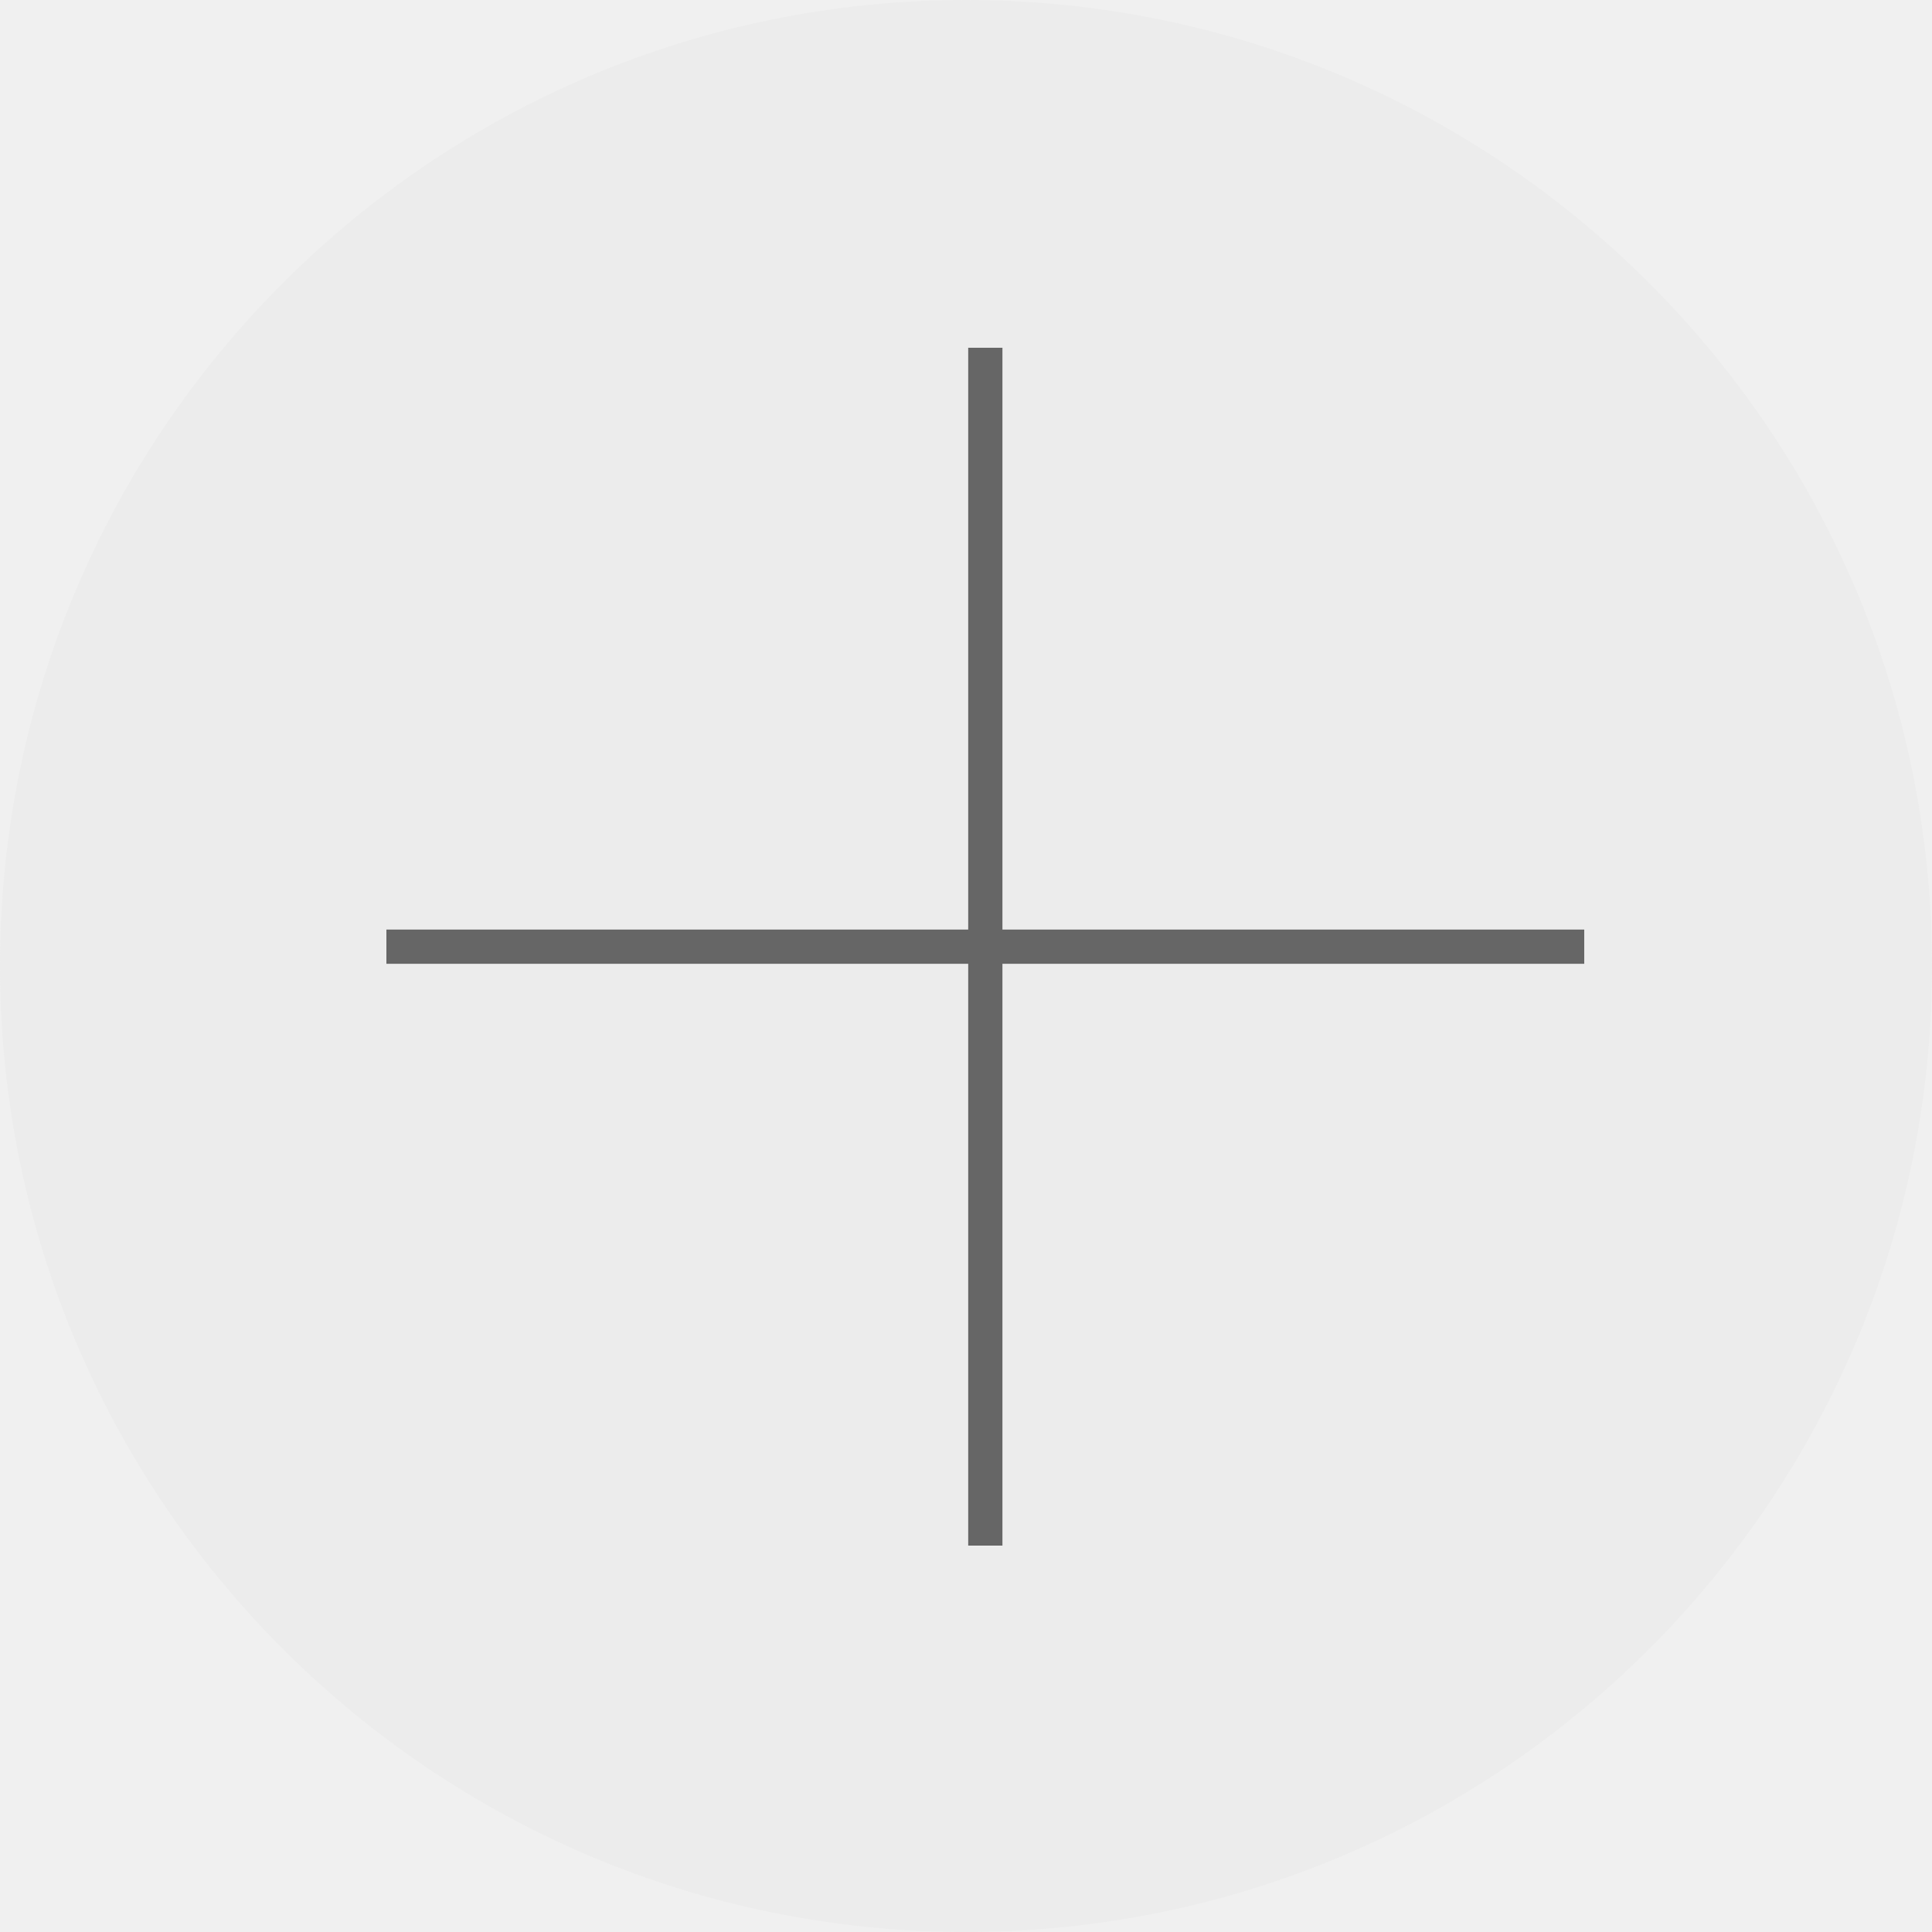
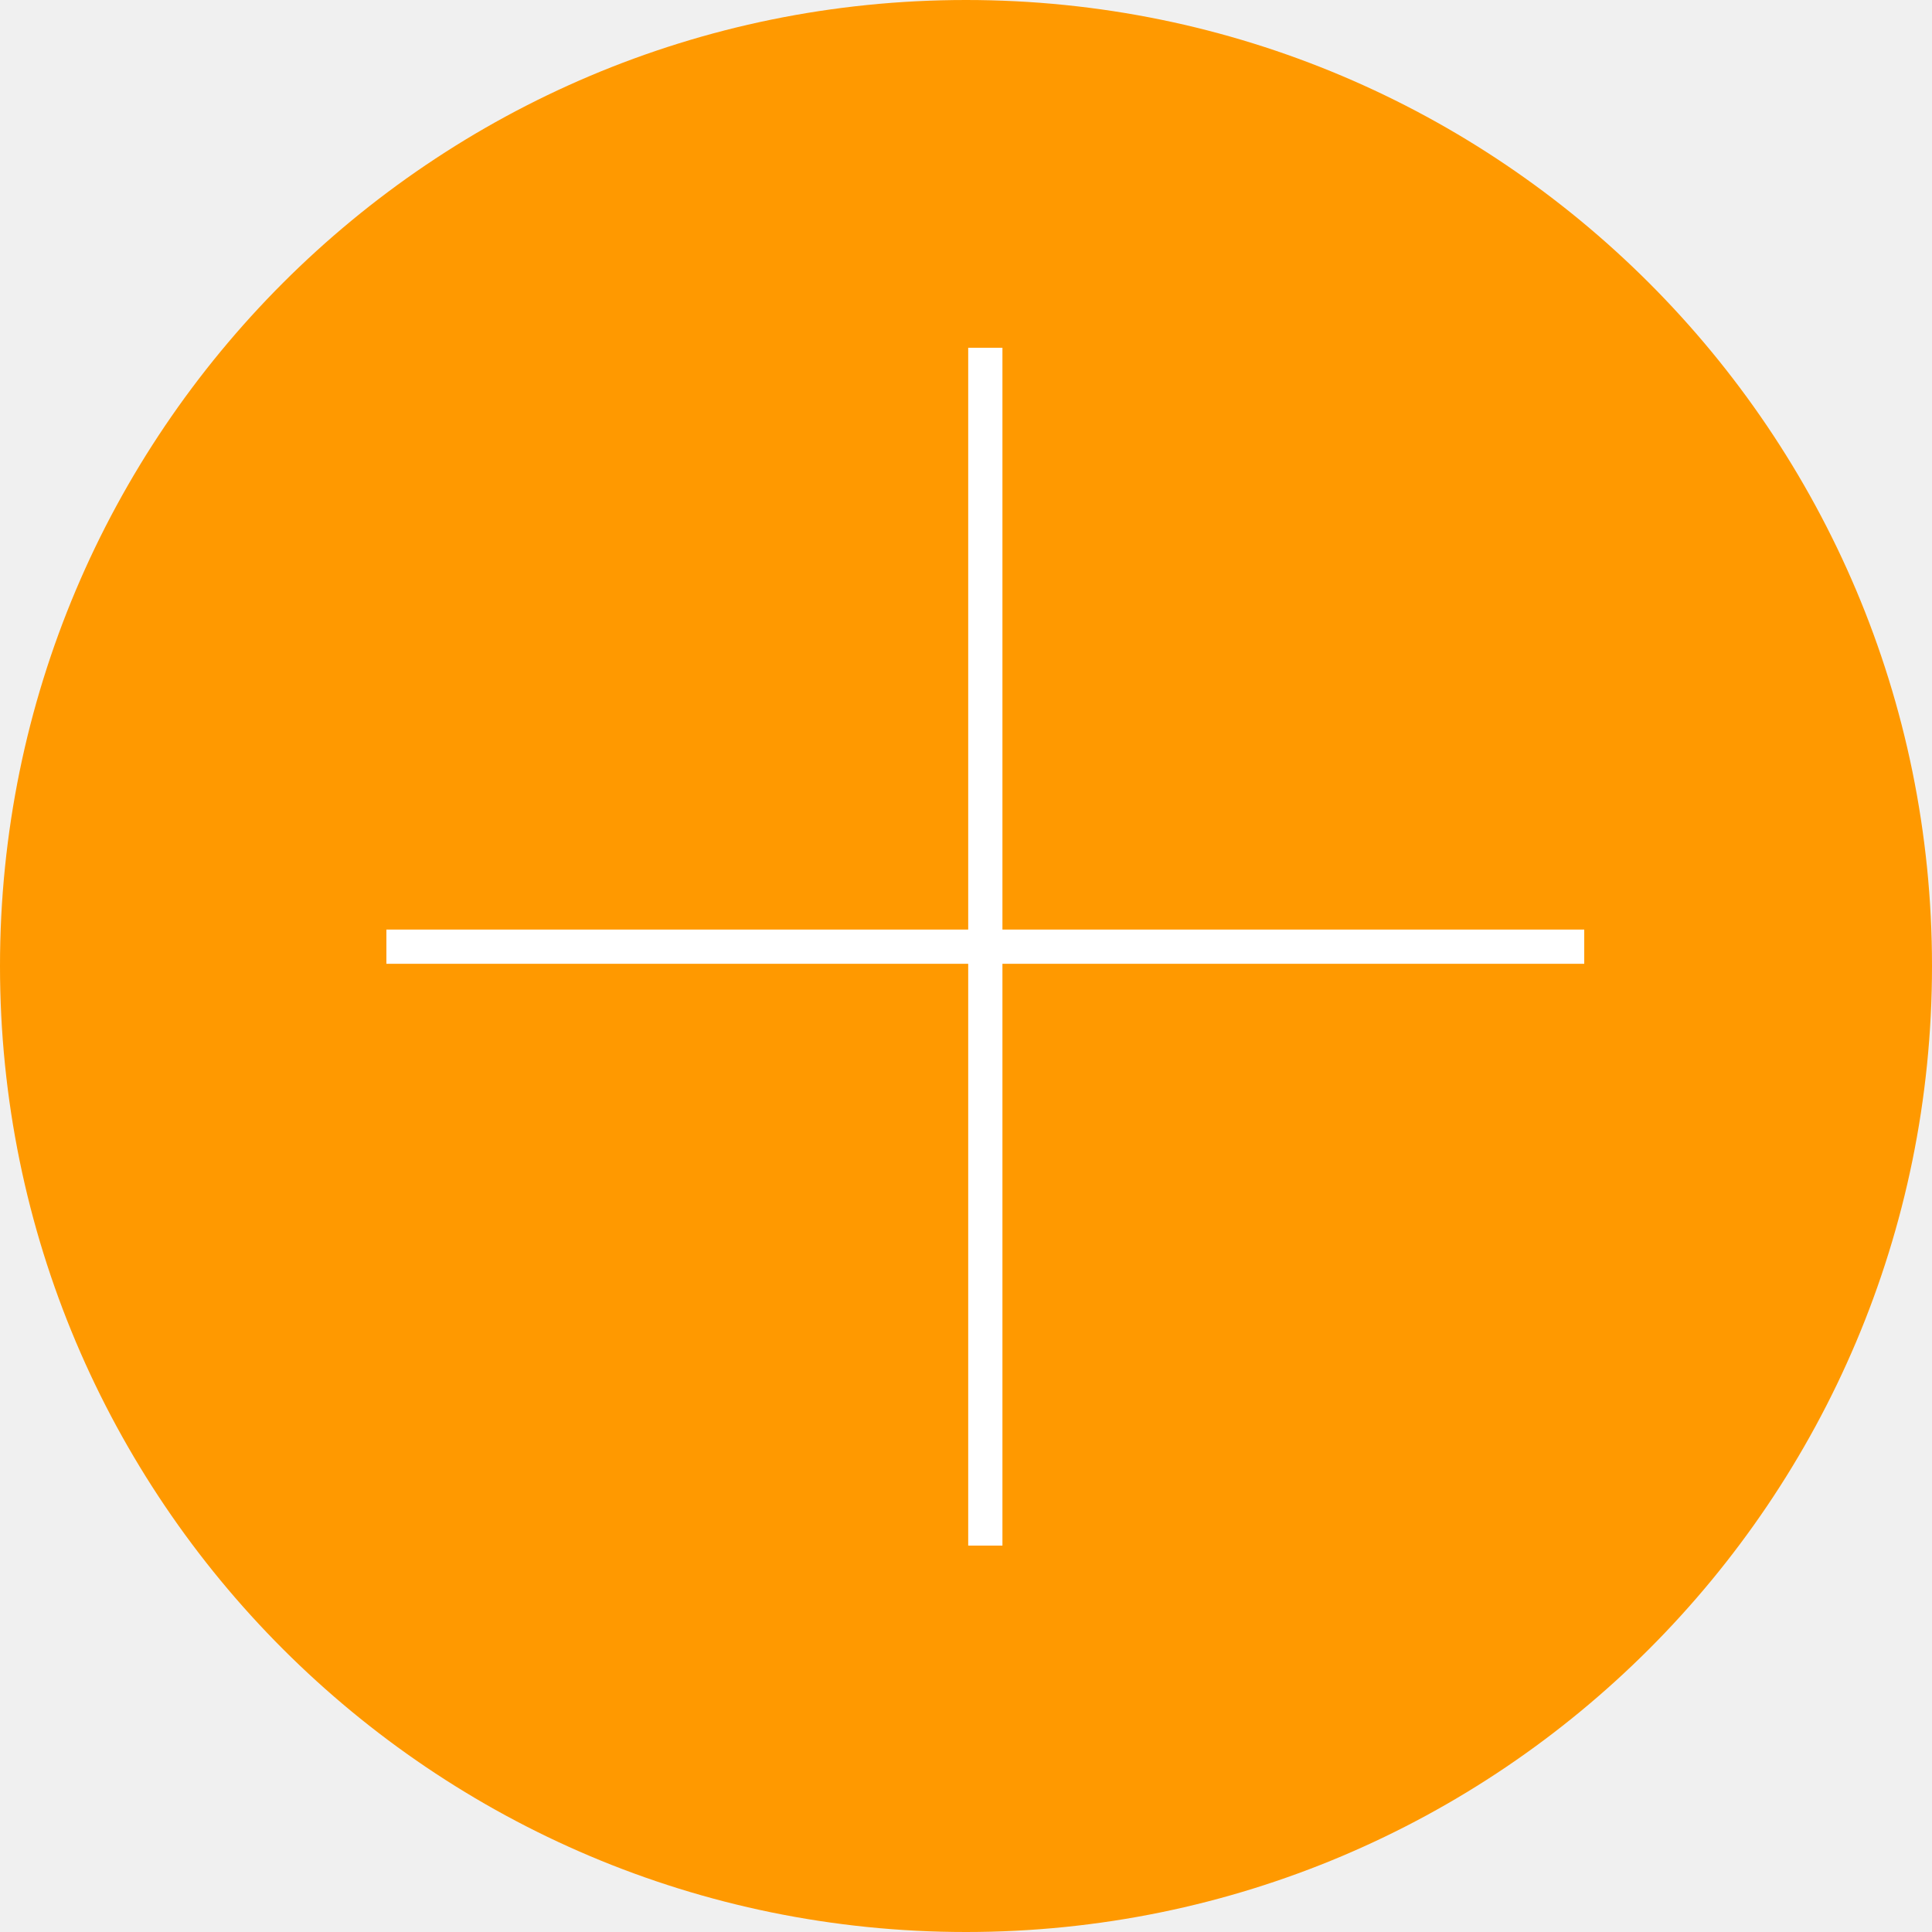
<svg xmlns="http://www.w3.org/2000/svg" width="50" height="50" viewBox="0 0 50 50" fill="none">
-   <ellipse cx="25" cy="25" rx="25" ry="25" fill="#ECECEC" />
-   <path fill-rule="evenodd" clip-rule="evenodd" d="M25.057 24.057L25.057 9L25.943 9L25.943 24.057L33.883 24.057L41 24.057L41 24.943L25.943 24.943L25.943 40L25.057 40L25.057 24.943L10 24.943L10 24.057L25.057 24.057Z" fill="#666666" />
+   <ellipse cx="25" cy="25" rx="25" ry="25" fill="#FF9900" />
+   <path fill-rule="evenodd" clip-rule="evenodd" d="M25.057 24.057L25.057 9L25.943 9L25.943 24.057L33.883 24.057L41 24.057L41 24.943L25.943 24.943L25.943 40L25.057 40L25.057 24.943L10 24.943L10 24.057L25.057 24.057Z" fill="#FFFFFF" />
</svg>
